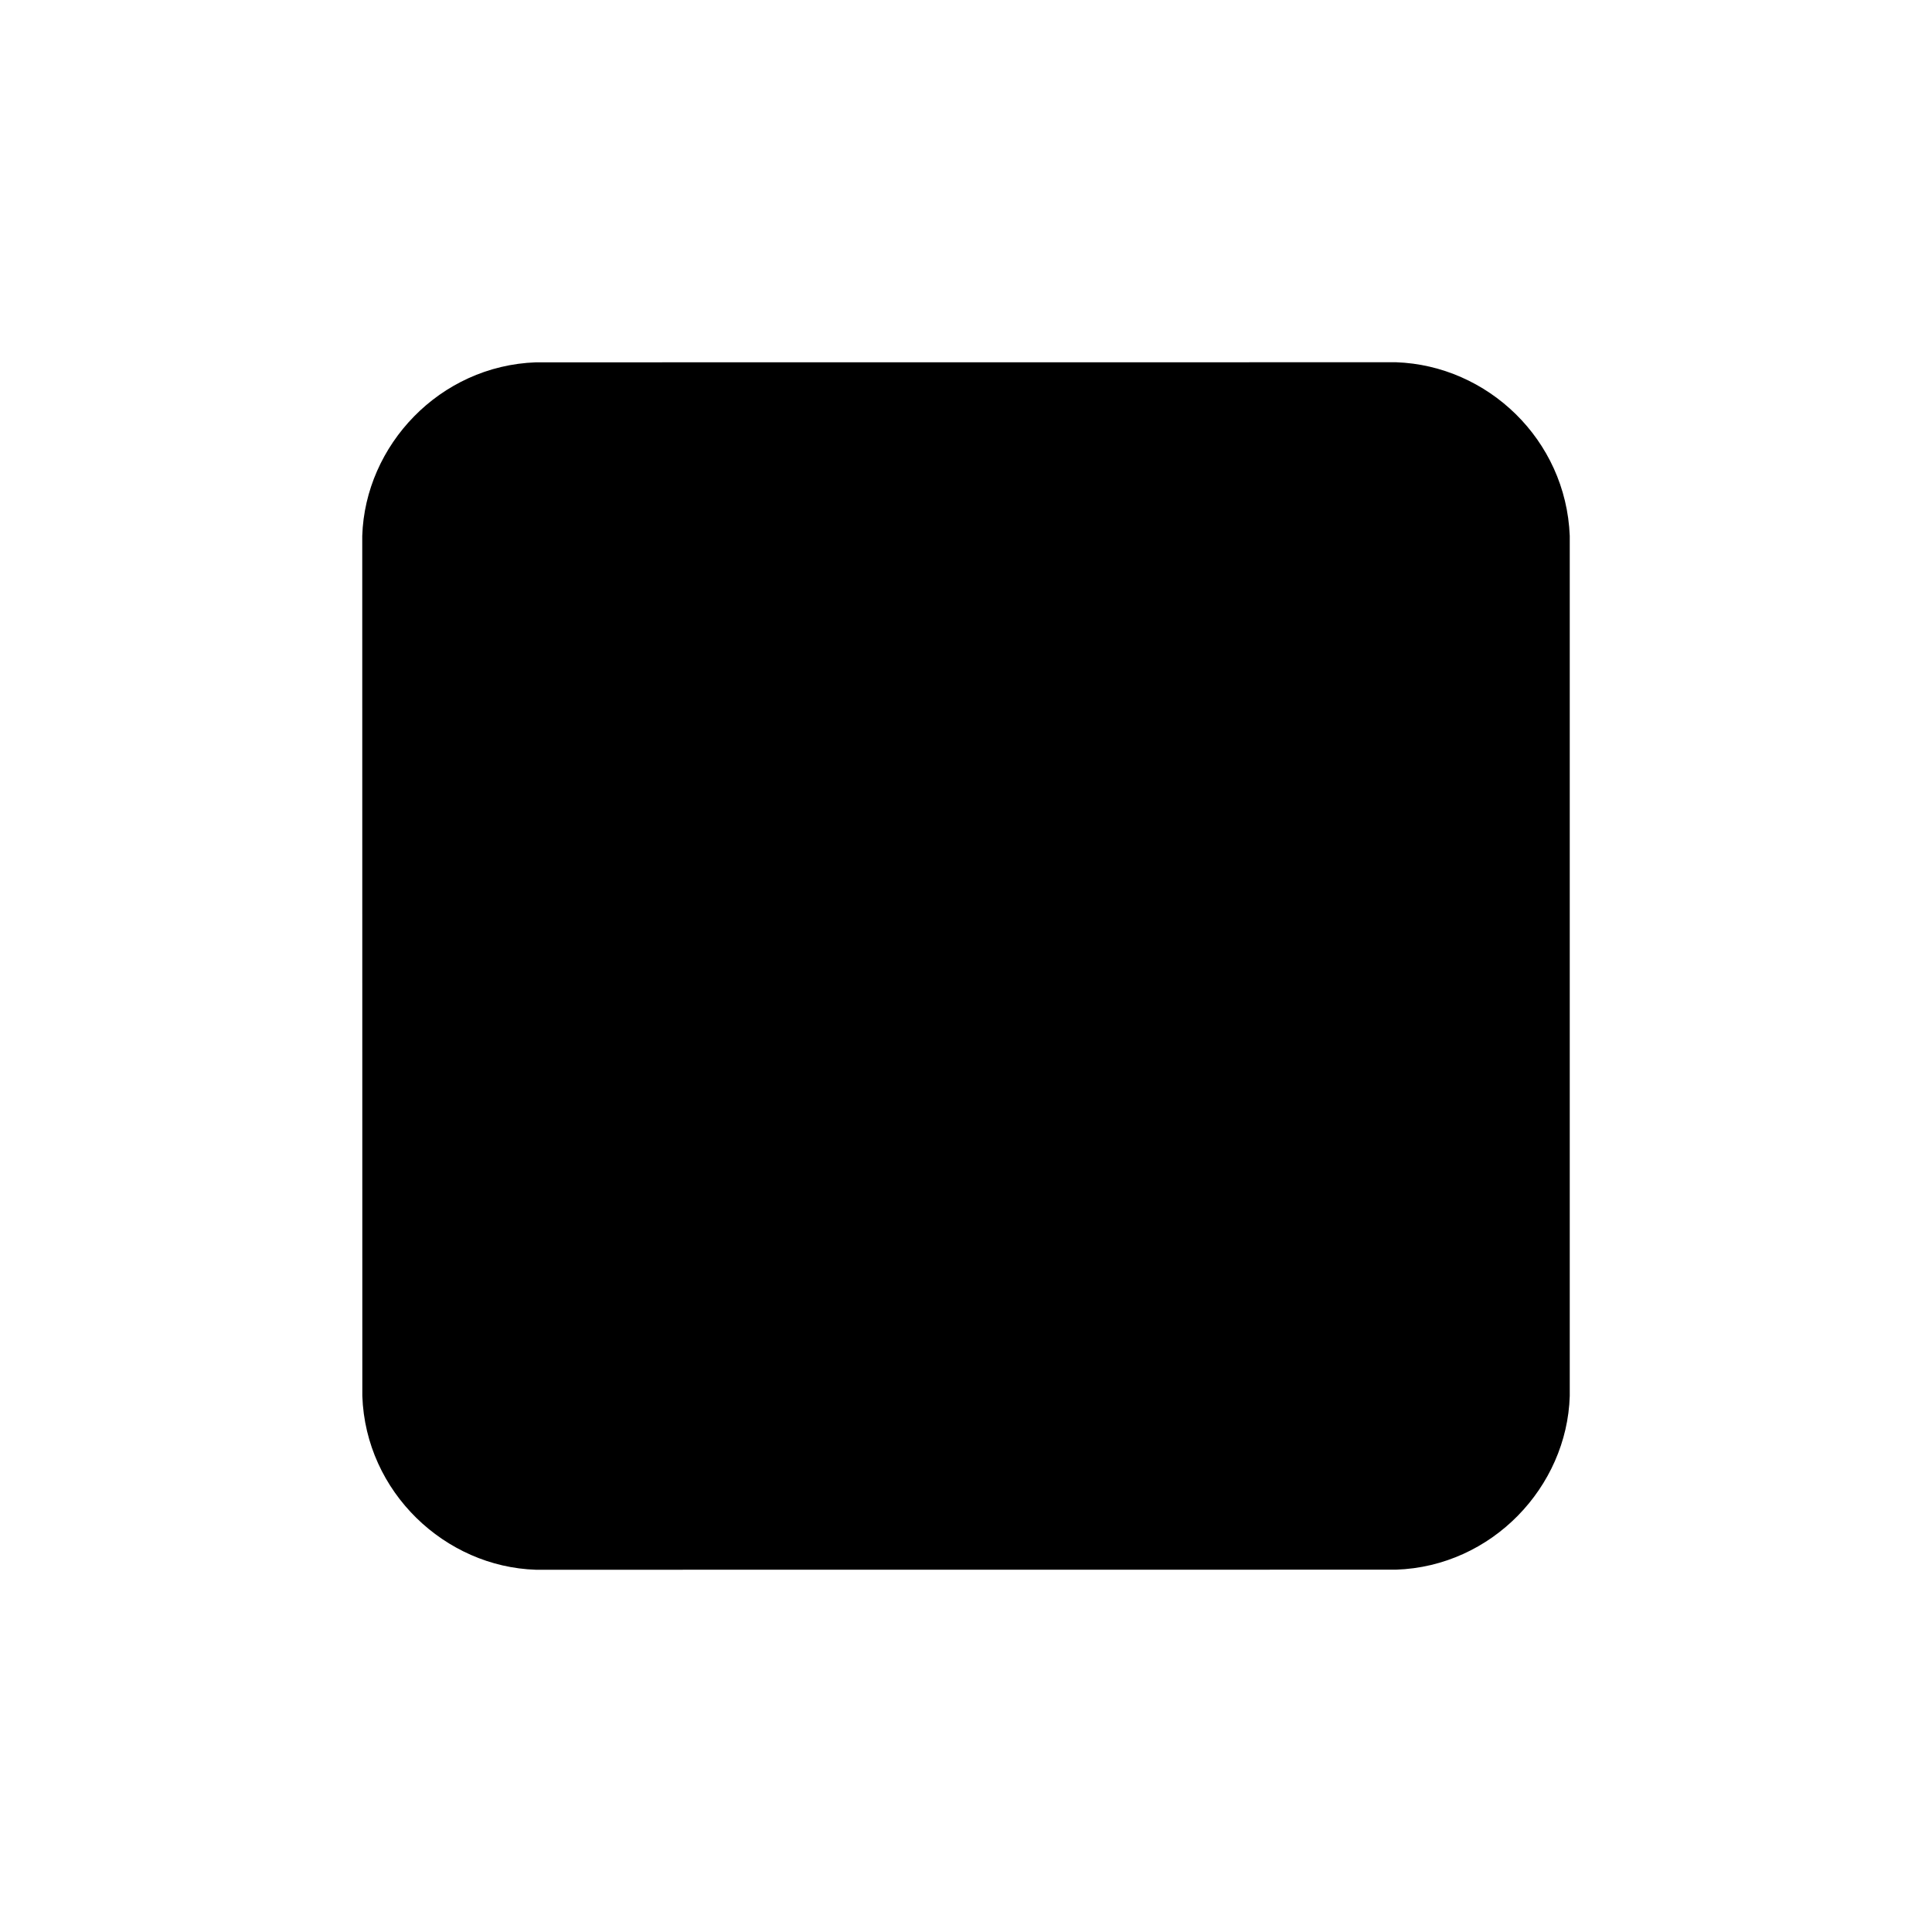
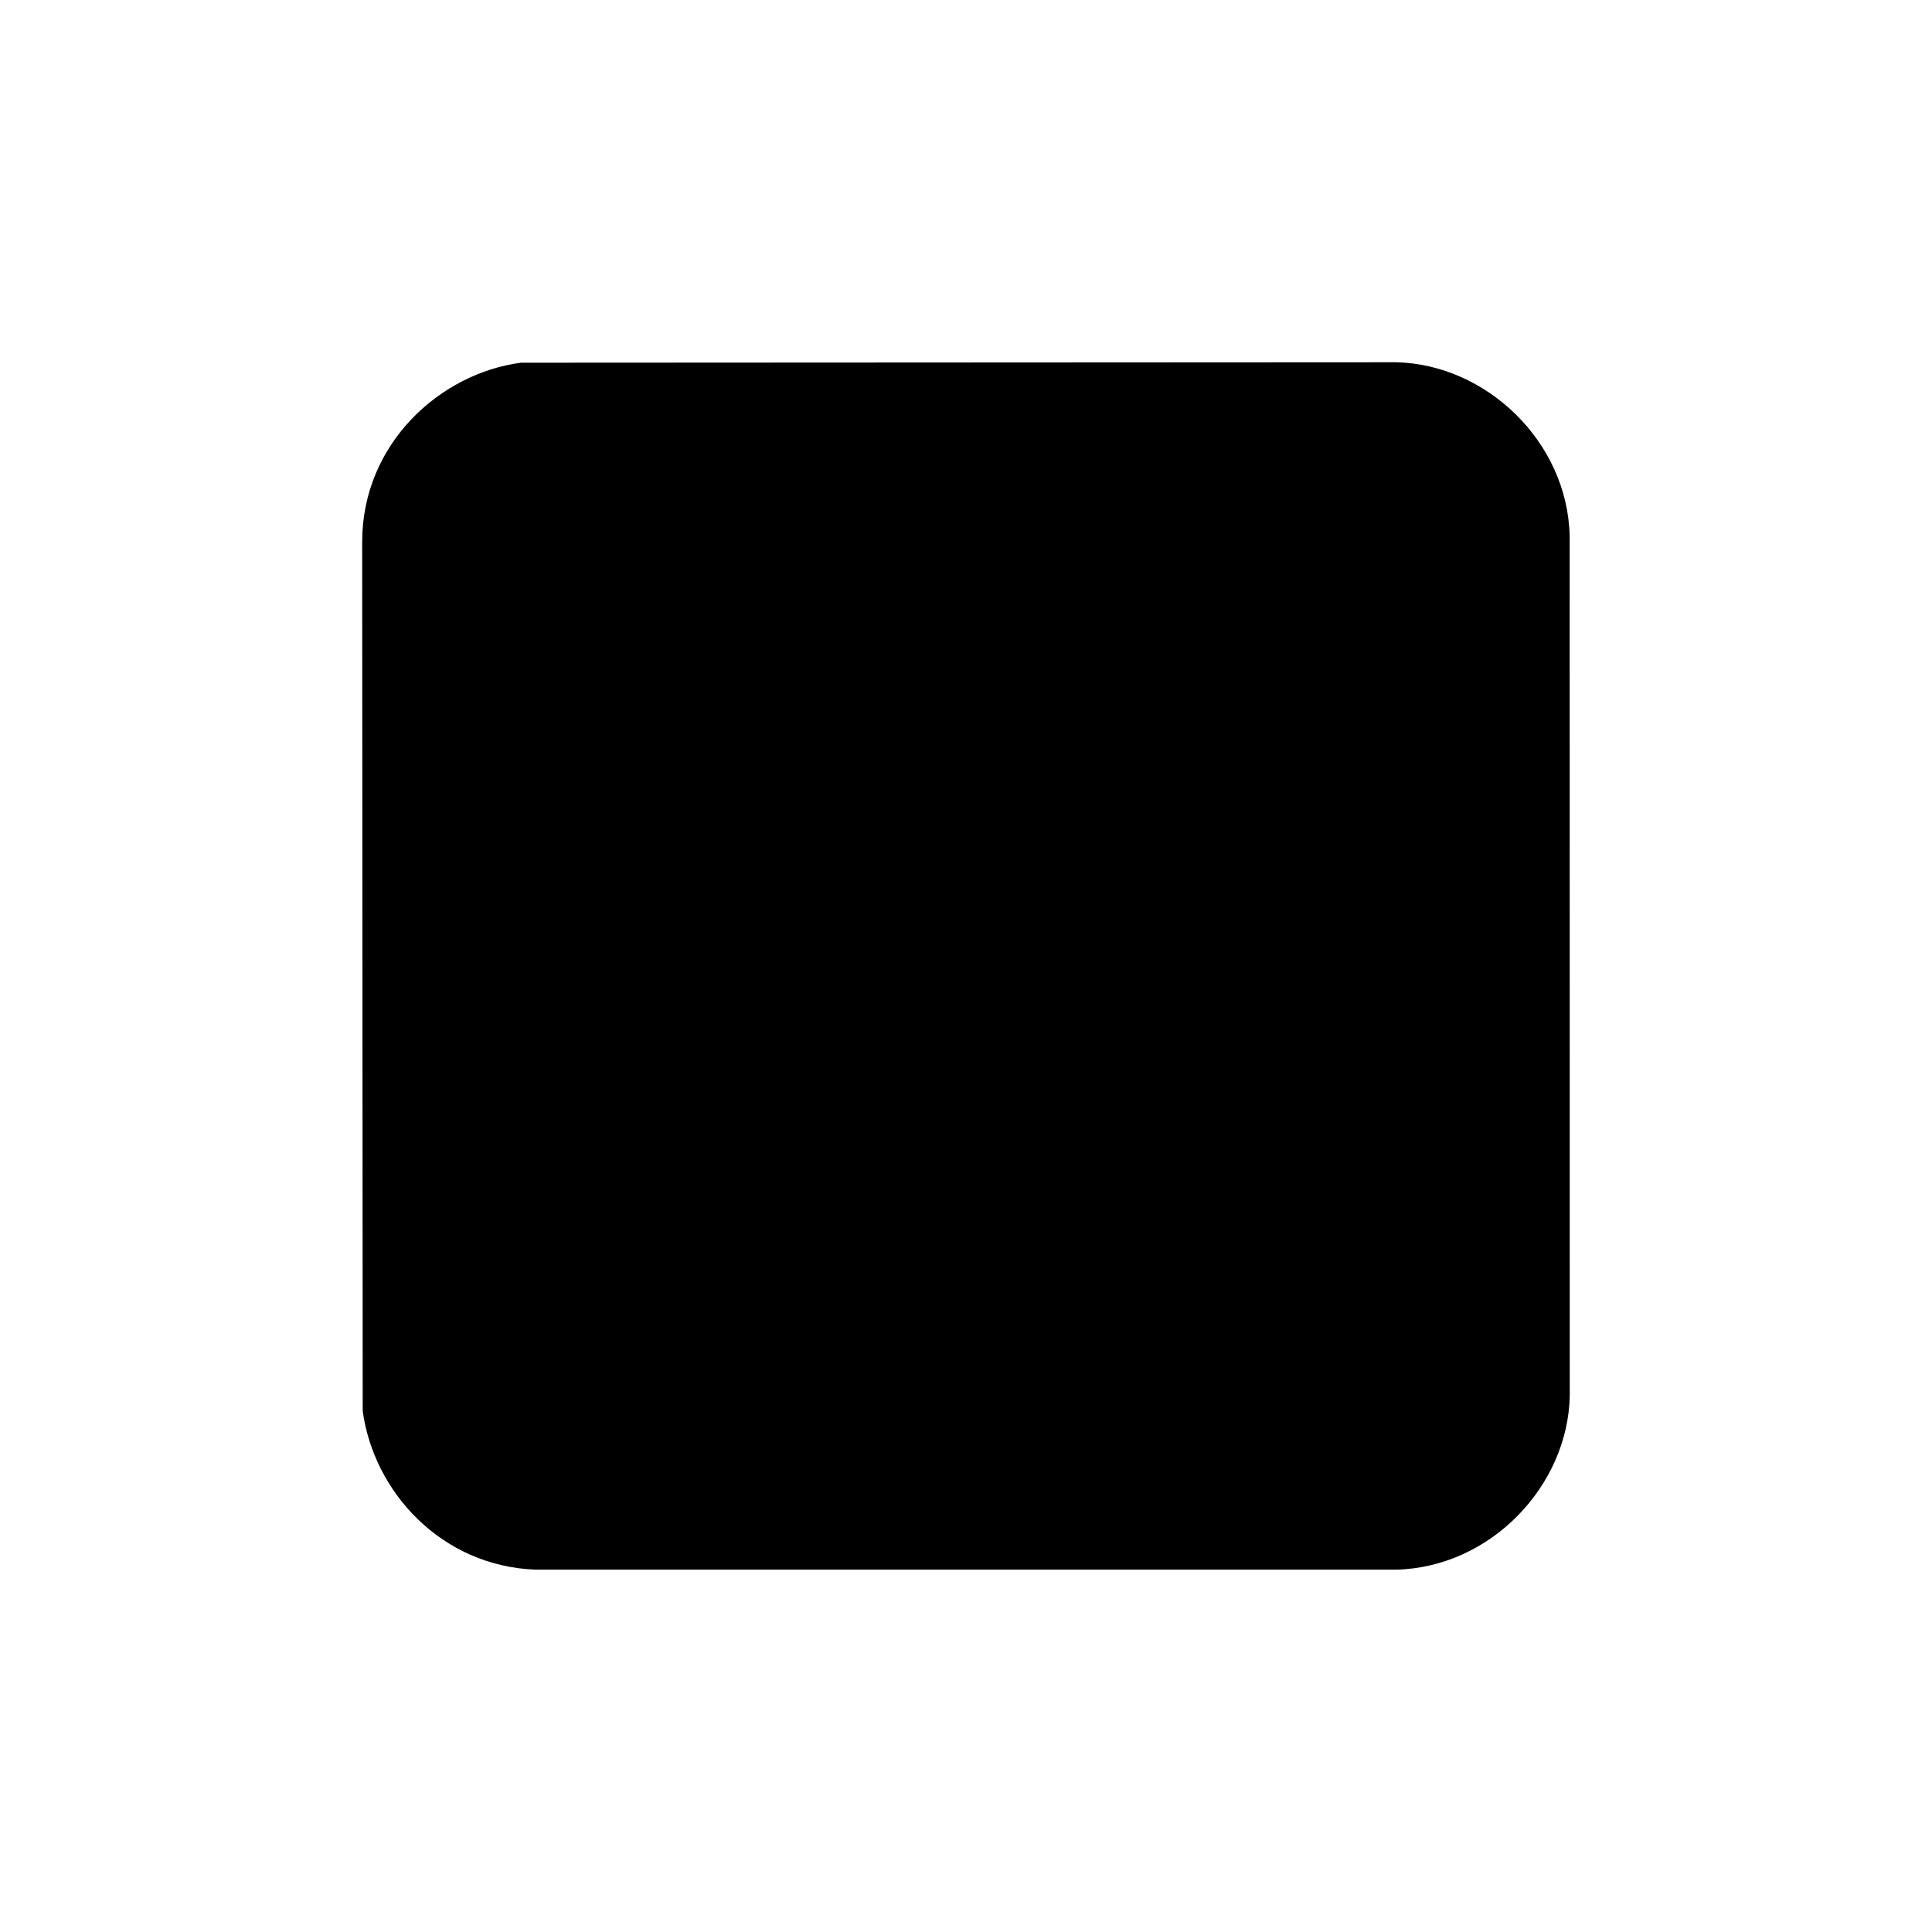
<svg xmlns="http://www.w3.org/2000/svg" width="256" height="256" viewBox="0 0 256 256">
-   <path fill="#000000" d="M71.02 48.01L185 48C197.1 48.43 207.49 58.24 208 71V184.99C207.63 197.02 197.69 207.57 184.97 207.99L71.01 208C58.97 207.62 48.45 197.71 48.01 184.98L48 71.01C48.38 59.01 58.25 48.46 71.02 48.01Z" />
+   <path fill="#000000" d="M69.03 48.06L184.99 48C196.93 48.27 207.7 58.51 207.99 71.02L208 185C207.74 196.92 197.49 207.7 184.98 207.99H71C58.56 207.54 49.55 197.78 48.06 186.97L47.99 71.83C47.98 58.75 58.36 49.46 69.03 48.06Z" />
</svg>
